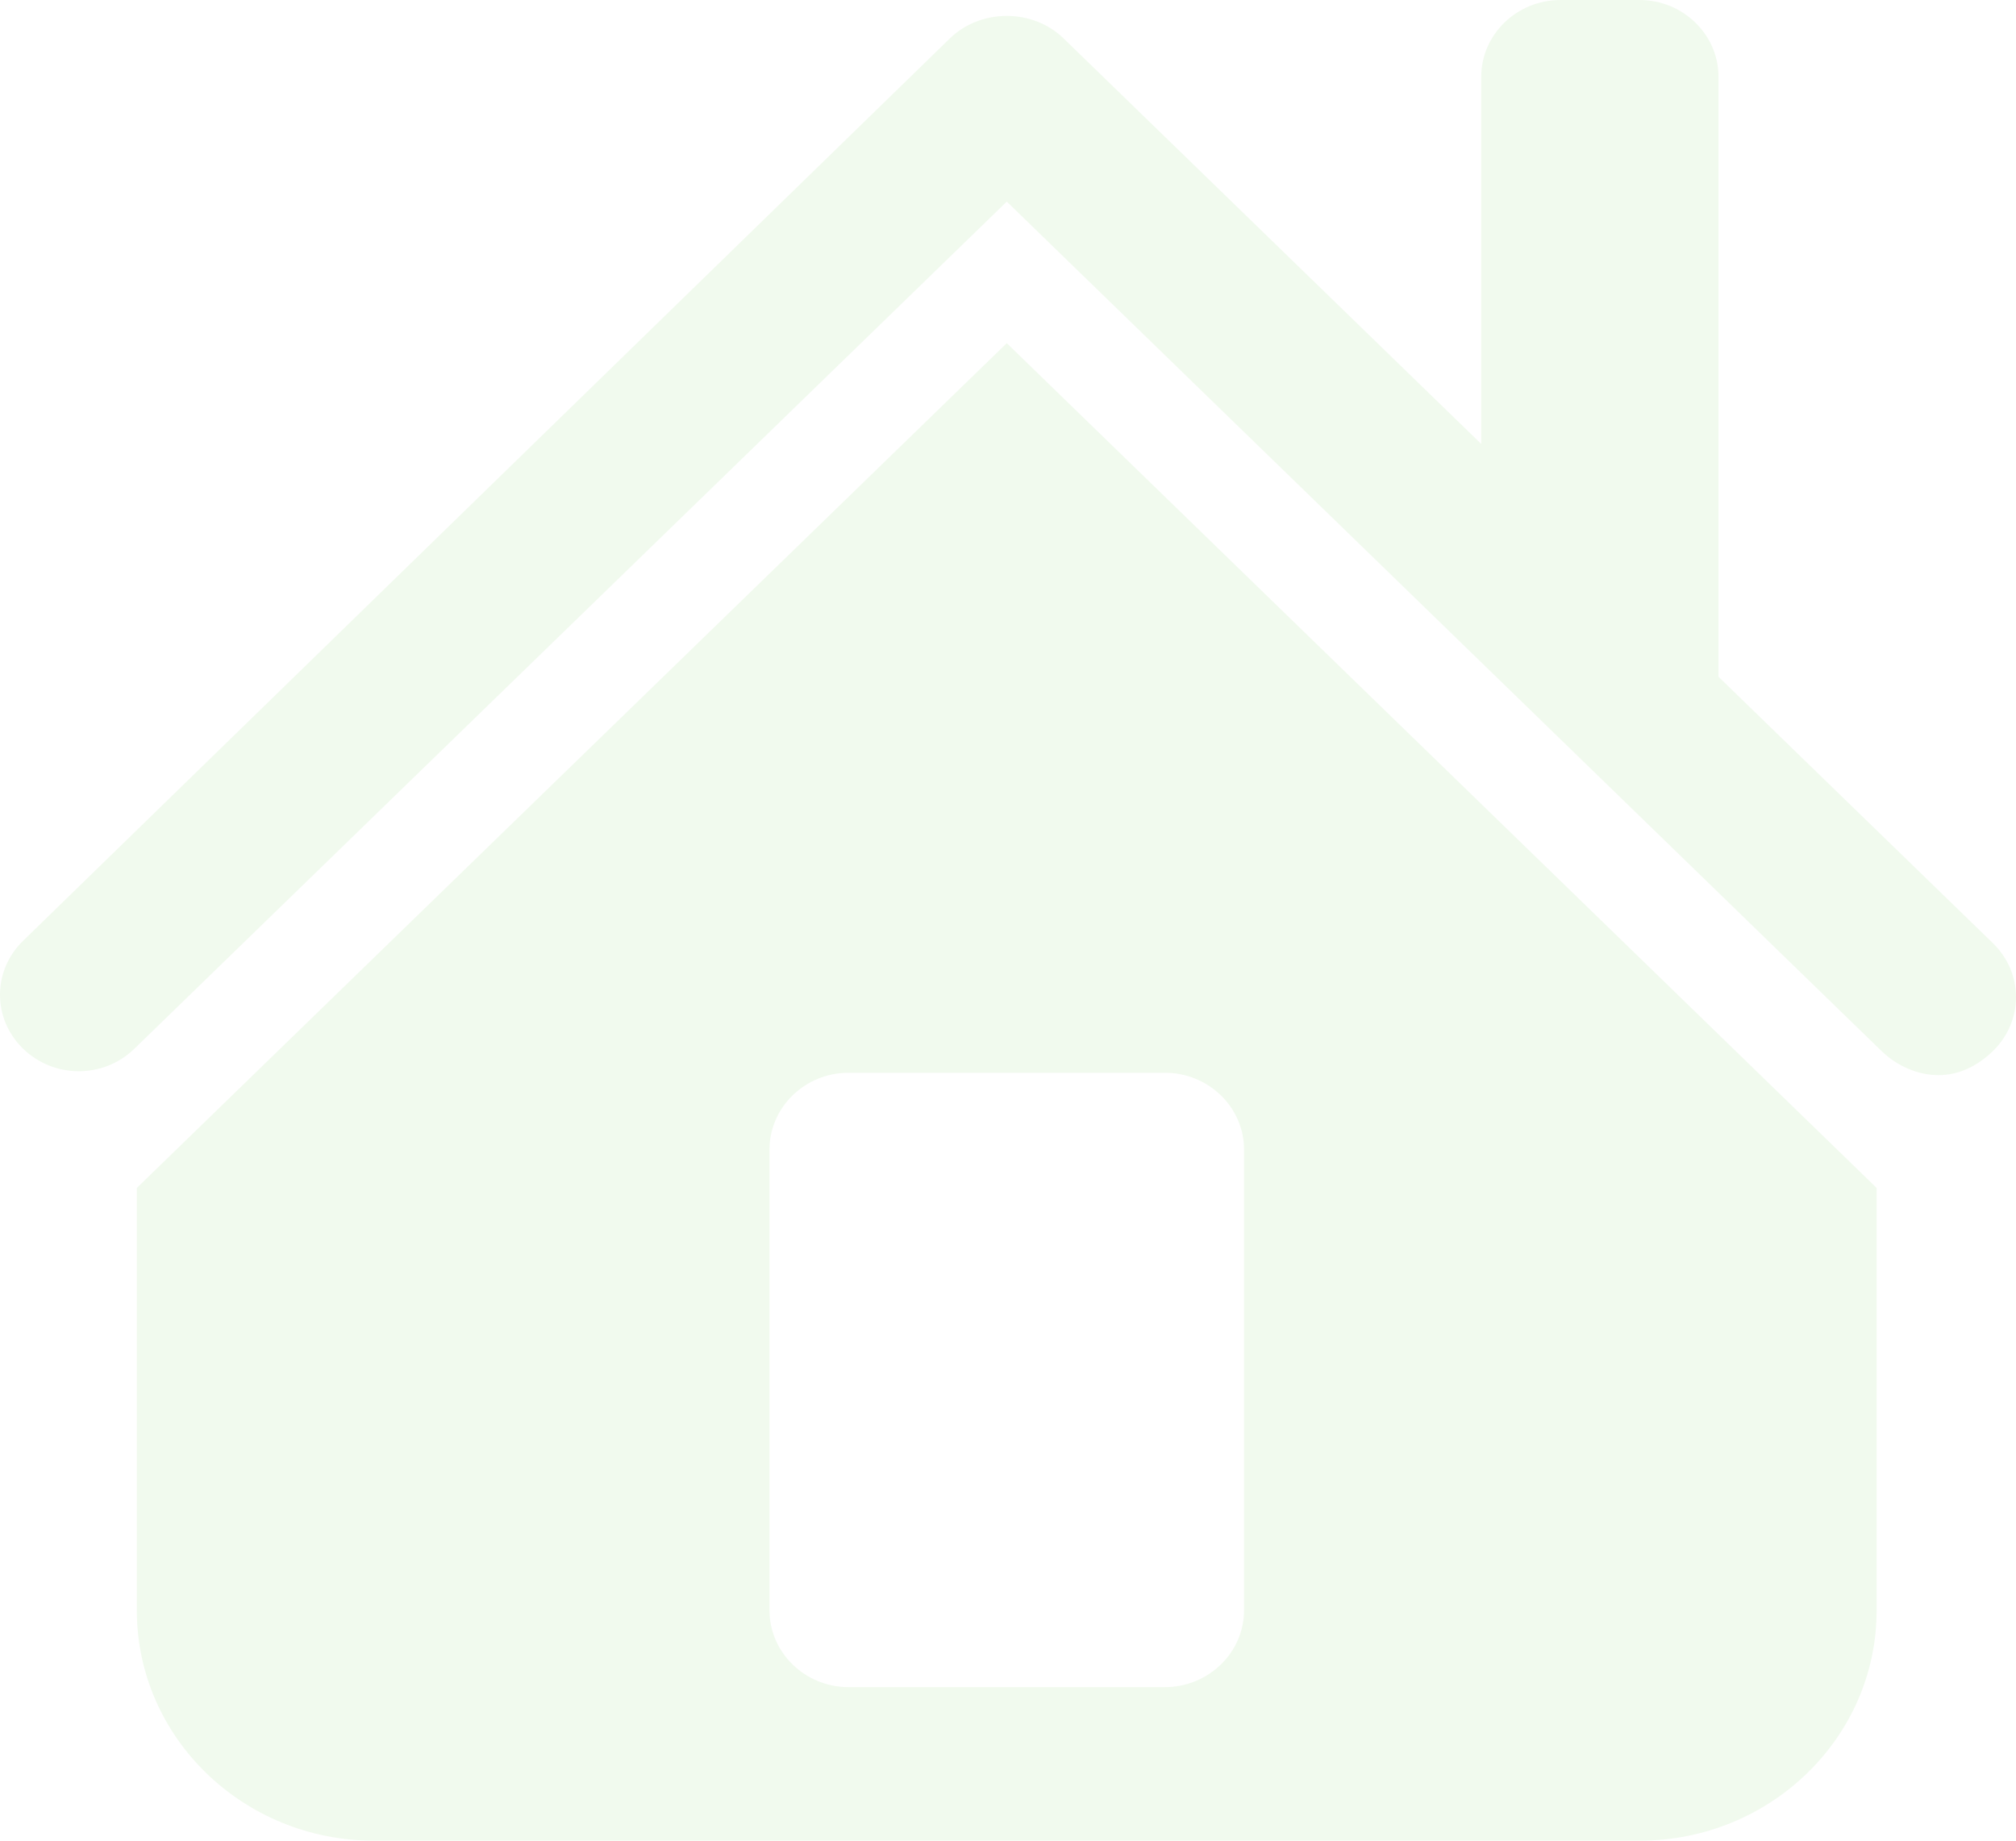
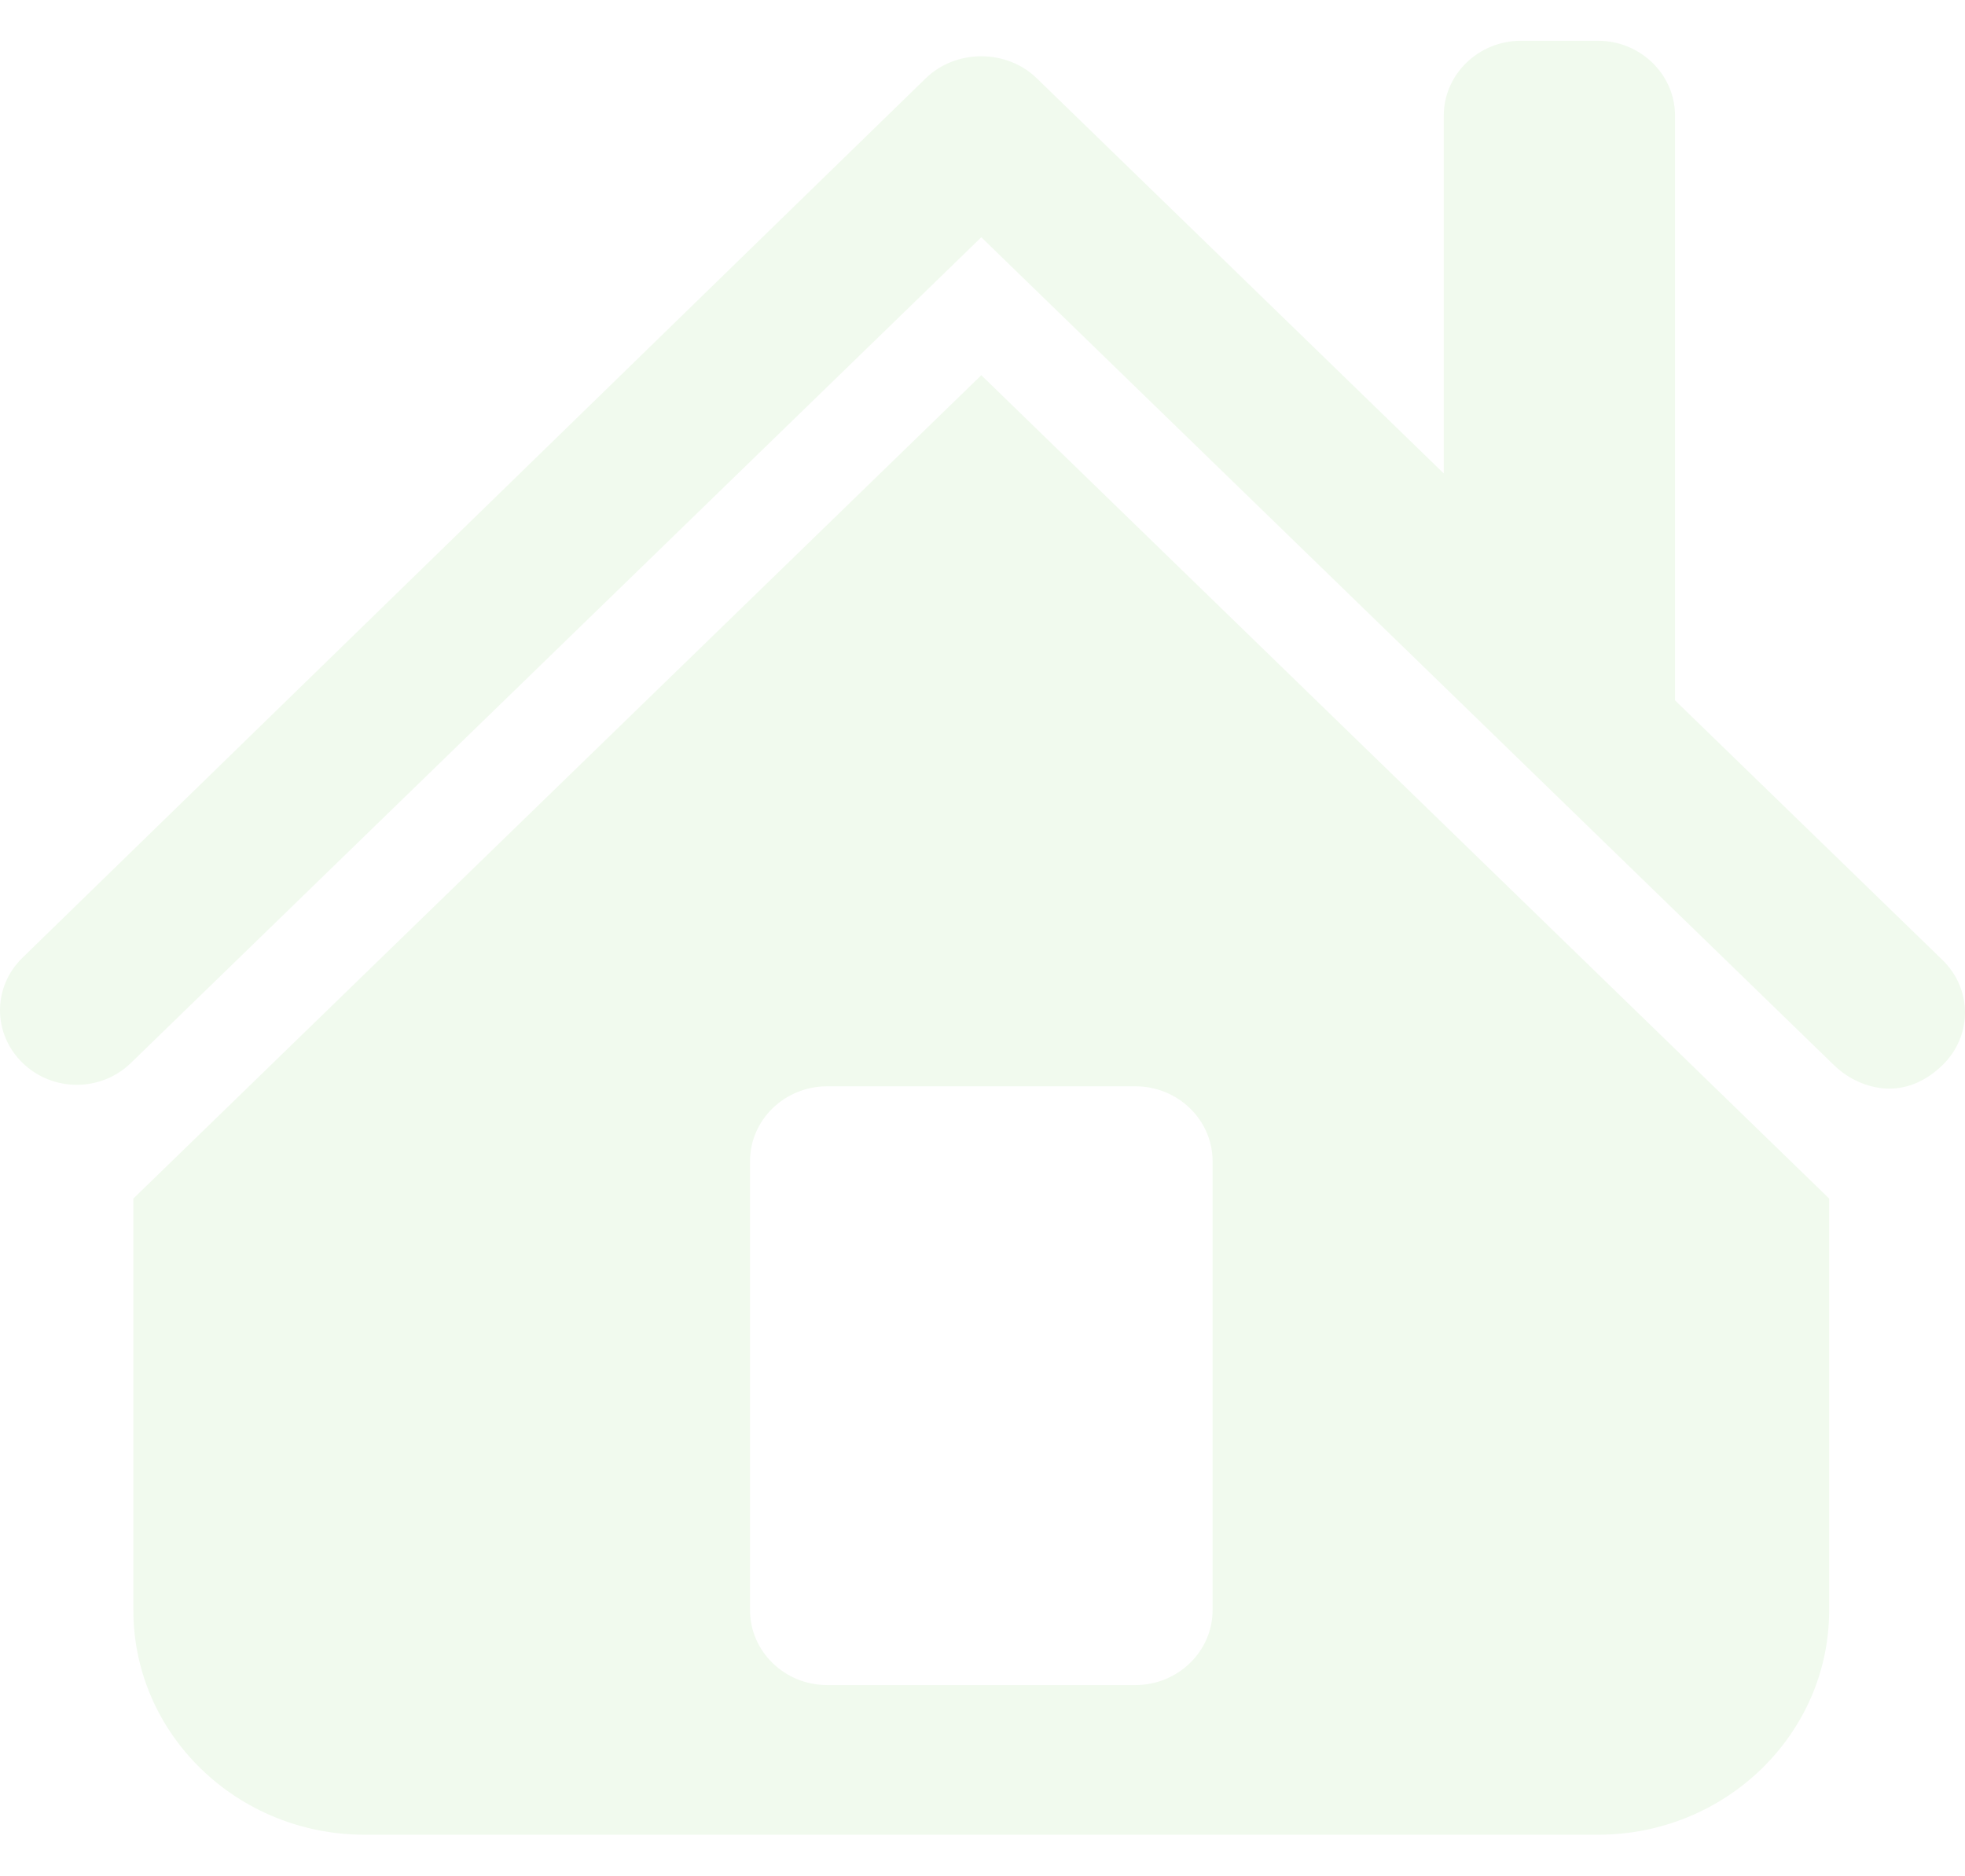
- <svg xmlns="http://www.w3.org/2000/svg" width="23" height="21" viewBox="0 0 23 21" fill="none">
+ <svg xmlns="http://www.w3.org/2000/svg" width="22" height="21" viewBox="0 0 23 21" fill="none">
  <path d="M17.802 0C17.305 0 16.899 0.394 16.899 0.876V5.065L12.134 0.438C11.782 0.096 11.19 0.096 10.837 0.438L0.264 10.733C-0.088 11.075 -0.088 11.623 0.264 11.965C0.617 12.307 1.181 12.307 1.533 11.965L11.486 2.3L21.467 11.992C21.643 12.163 21.883 12.266 22.115 12.266C22.348 12.266 22.559 12.163 22.736 11.992C23.088 11.65 23.088 11.102 22.736 10.76L19.606 7.721V0.876C19.606 0.394 19.201 0 18.704 0H17.802ZM11.486 3.915L1.561 13.553V18.372C1.561 19.823 2.774 21 4.268 21H18.704C20.198 21 21.41 19.823 21.41 18.372V13.553L11.486 3.915ZM9.681 12.239H13.29C13.787 12.239 14.193 12.632 14.193 13.115V18.372C14.193 18.854 13.787 19.248 13.29 19.248H9.681C9.184 19.248 8.779 18.854 8.779 18.372V13.115C8.779 12.632 9.184 12.239 9.681 12.239Z" fill="#F1FAEE" />
</svg>
